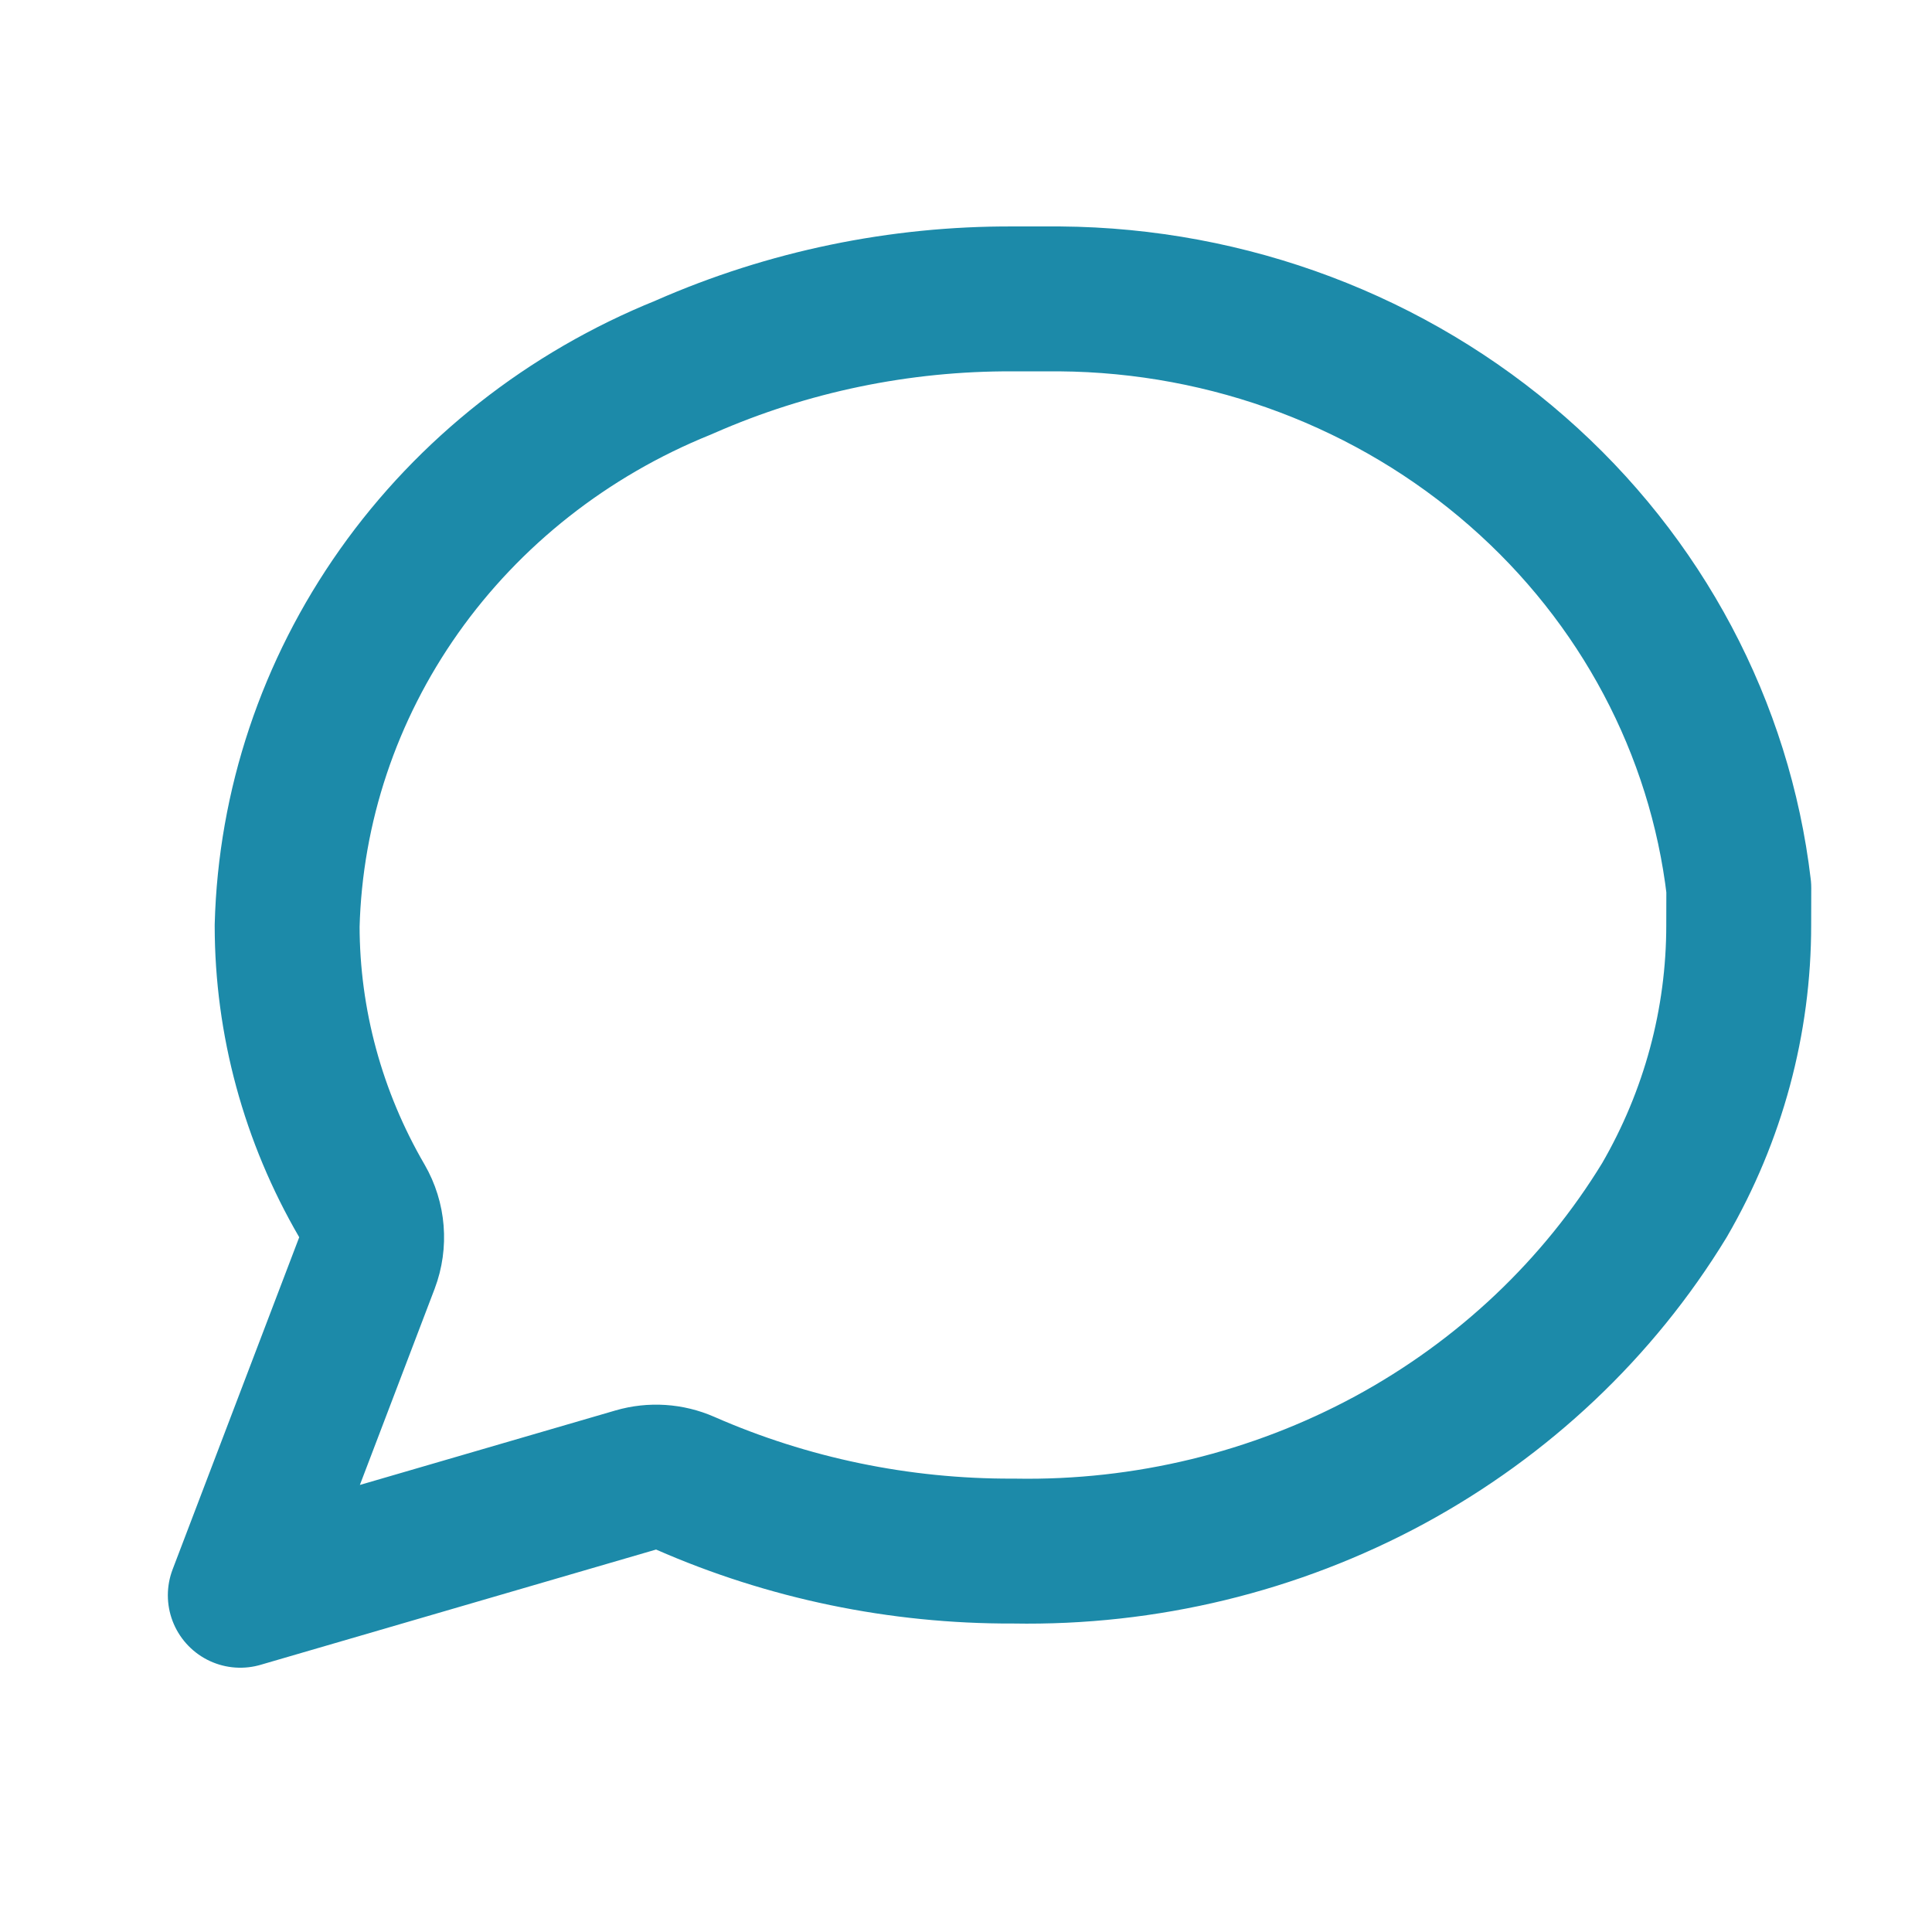
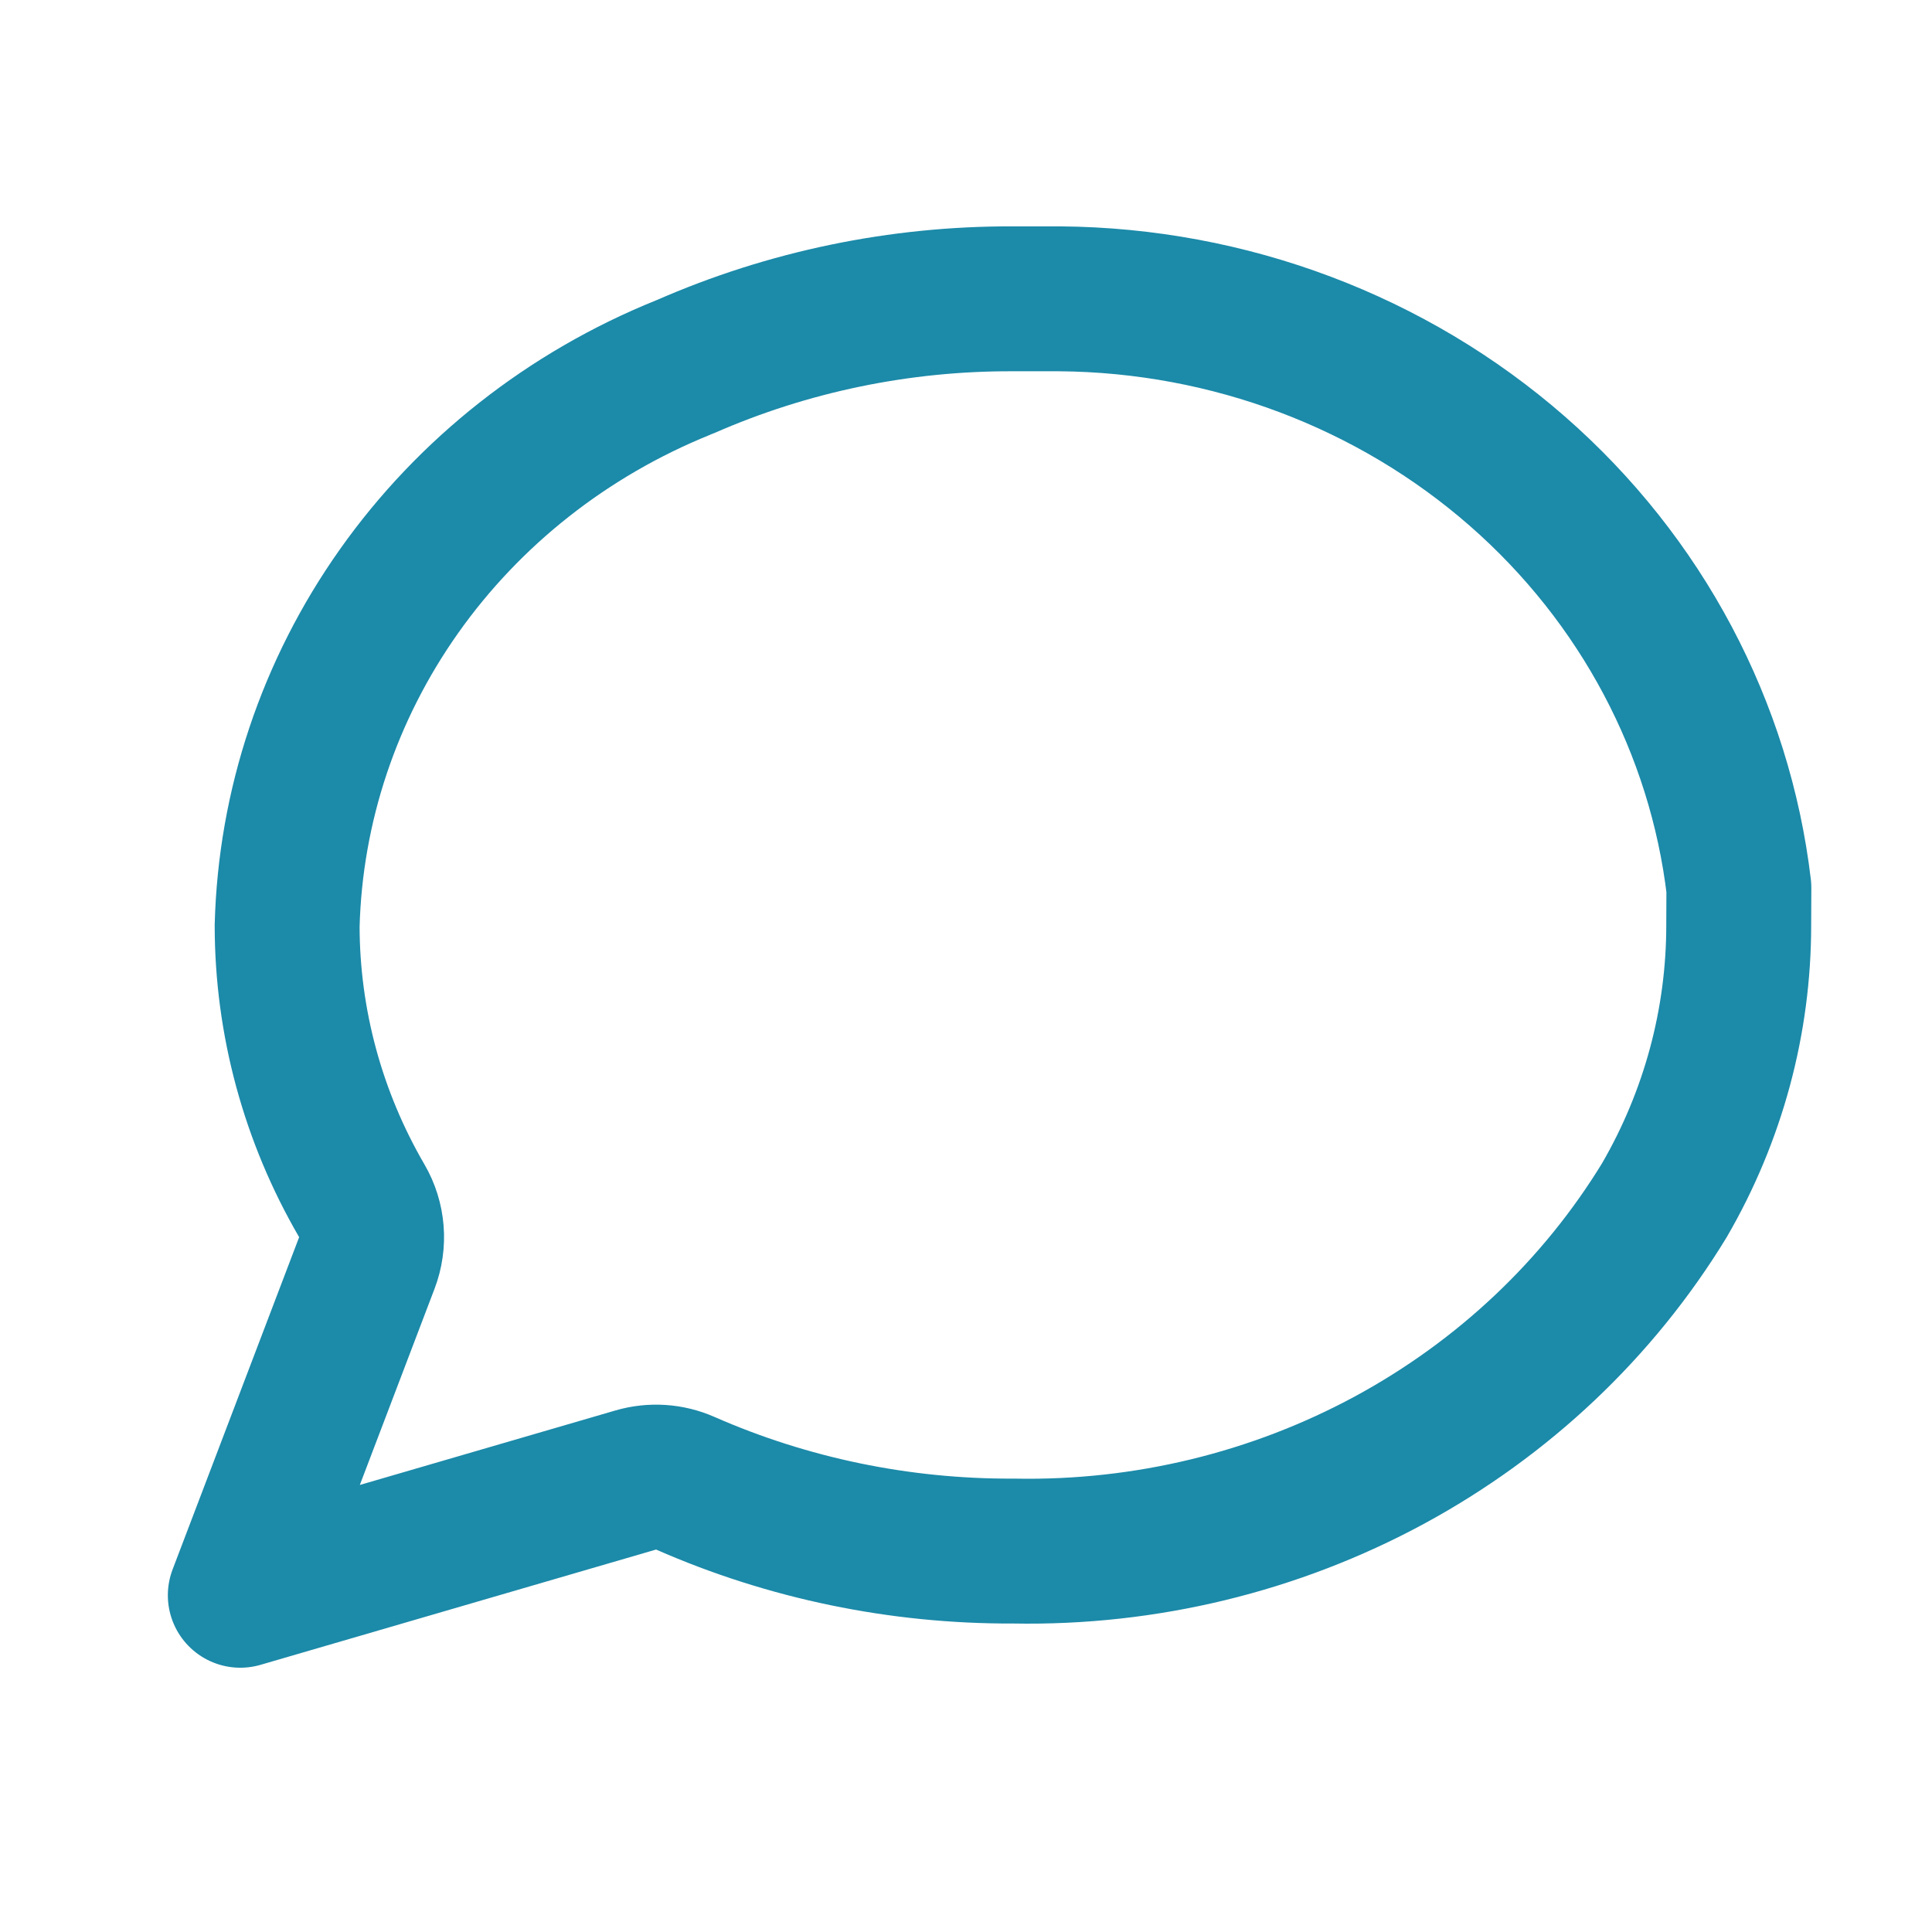
- <svg xmlns="http://www.w3.org/2000/svg" width="24" height="24" viewBox="0 0 24 24" fill="none">
-   <path d="M21.599 11.487L21.599 11.49C21.6 12.686 21.283 13.863 20.676 14.909C19.855 16.255 18.677 17.37 17.26 18.138C15.839 18.906 14.231 19.297 12.599 19.268L12.58 19.268C11.176 19.273 9.788 18.985 8.512 18.425C8.318 18.34 8.101 18.326 7.898 18.385L2.985 19.817L4.558 15.69C4.654 15.436 4.631 15.152 4.495 14.917C3.887 13.872 3.568 12.696 3.567 11.501C3.606 10.018 4.088 8.575 4.957 7.345C5.829 6.112 7.054 5.145 8.488 4.566C8.497 4.562 8.505 4.559 8.513 4.555C9.789 3.995 11.177 3.707 12.581 3.713H12.584H13.165C15.272 3.729 17.295 4.494 18.849 5.855C20.392 7.204 21.366 9.045 21.6 11.029L21.599 11.487Z" stroke="#1C8AA9" stroke-width="1.8" stroke-linecap="round" stroke-linejoin="round" />
+ <svg xmlns="http://www.w3.org/2000/svg" fill="none" height="24" viewBox="0 0 24 24" width="24">
+   <path d="m21.599 11.487v.003c.001 1.195-.316 2.373-.923 3.419-.821 1.346-1.998 2.461-3.416 3.229-1.421.769-3.029 1.16-4.66 1.13l-.02-0c-1.404.005-2.792-.282-4.068-.843-.194-.085-.411-.099-.614-.04l-4.913 1.432 1.572-4.128c.097-.254.074-.538-.063-.773-.608-1.045-.926-2.221-.927-3.416.039-1.483.52-2.926 1.39-4.156.872-1.233 2.097-2.2 3.531-2.779.008-.003.016-.007.025-.01 1.276-.56 2.664-.848 4.068-.843h.004.58c2.107.017 4.13.782 5.685 2.142 1.542 1.349 2.516 3.19 2.751 5.174z" stroke="#1c8aa9" stroke-linecap="round" stroke-linejoin="round" stroke-width="1.8" />
</svg>
